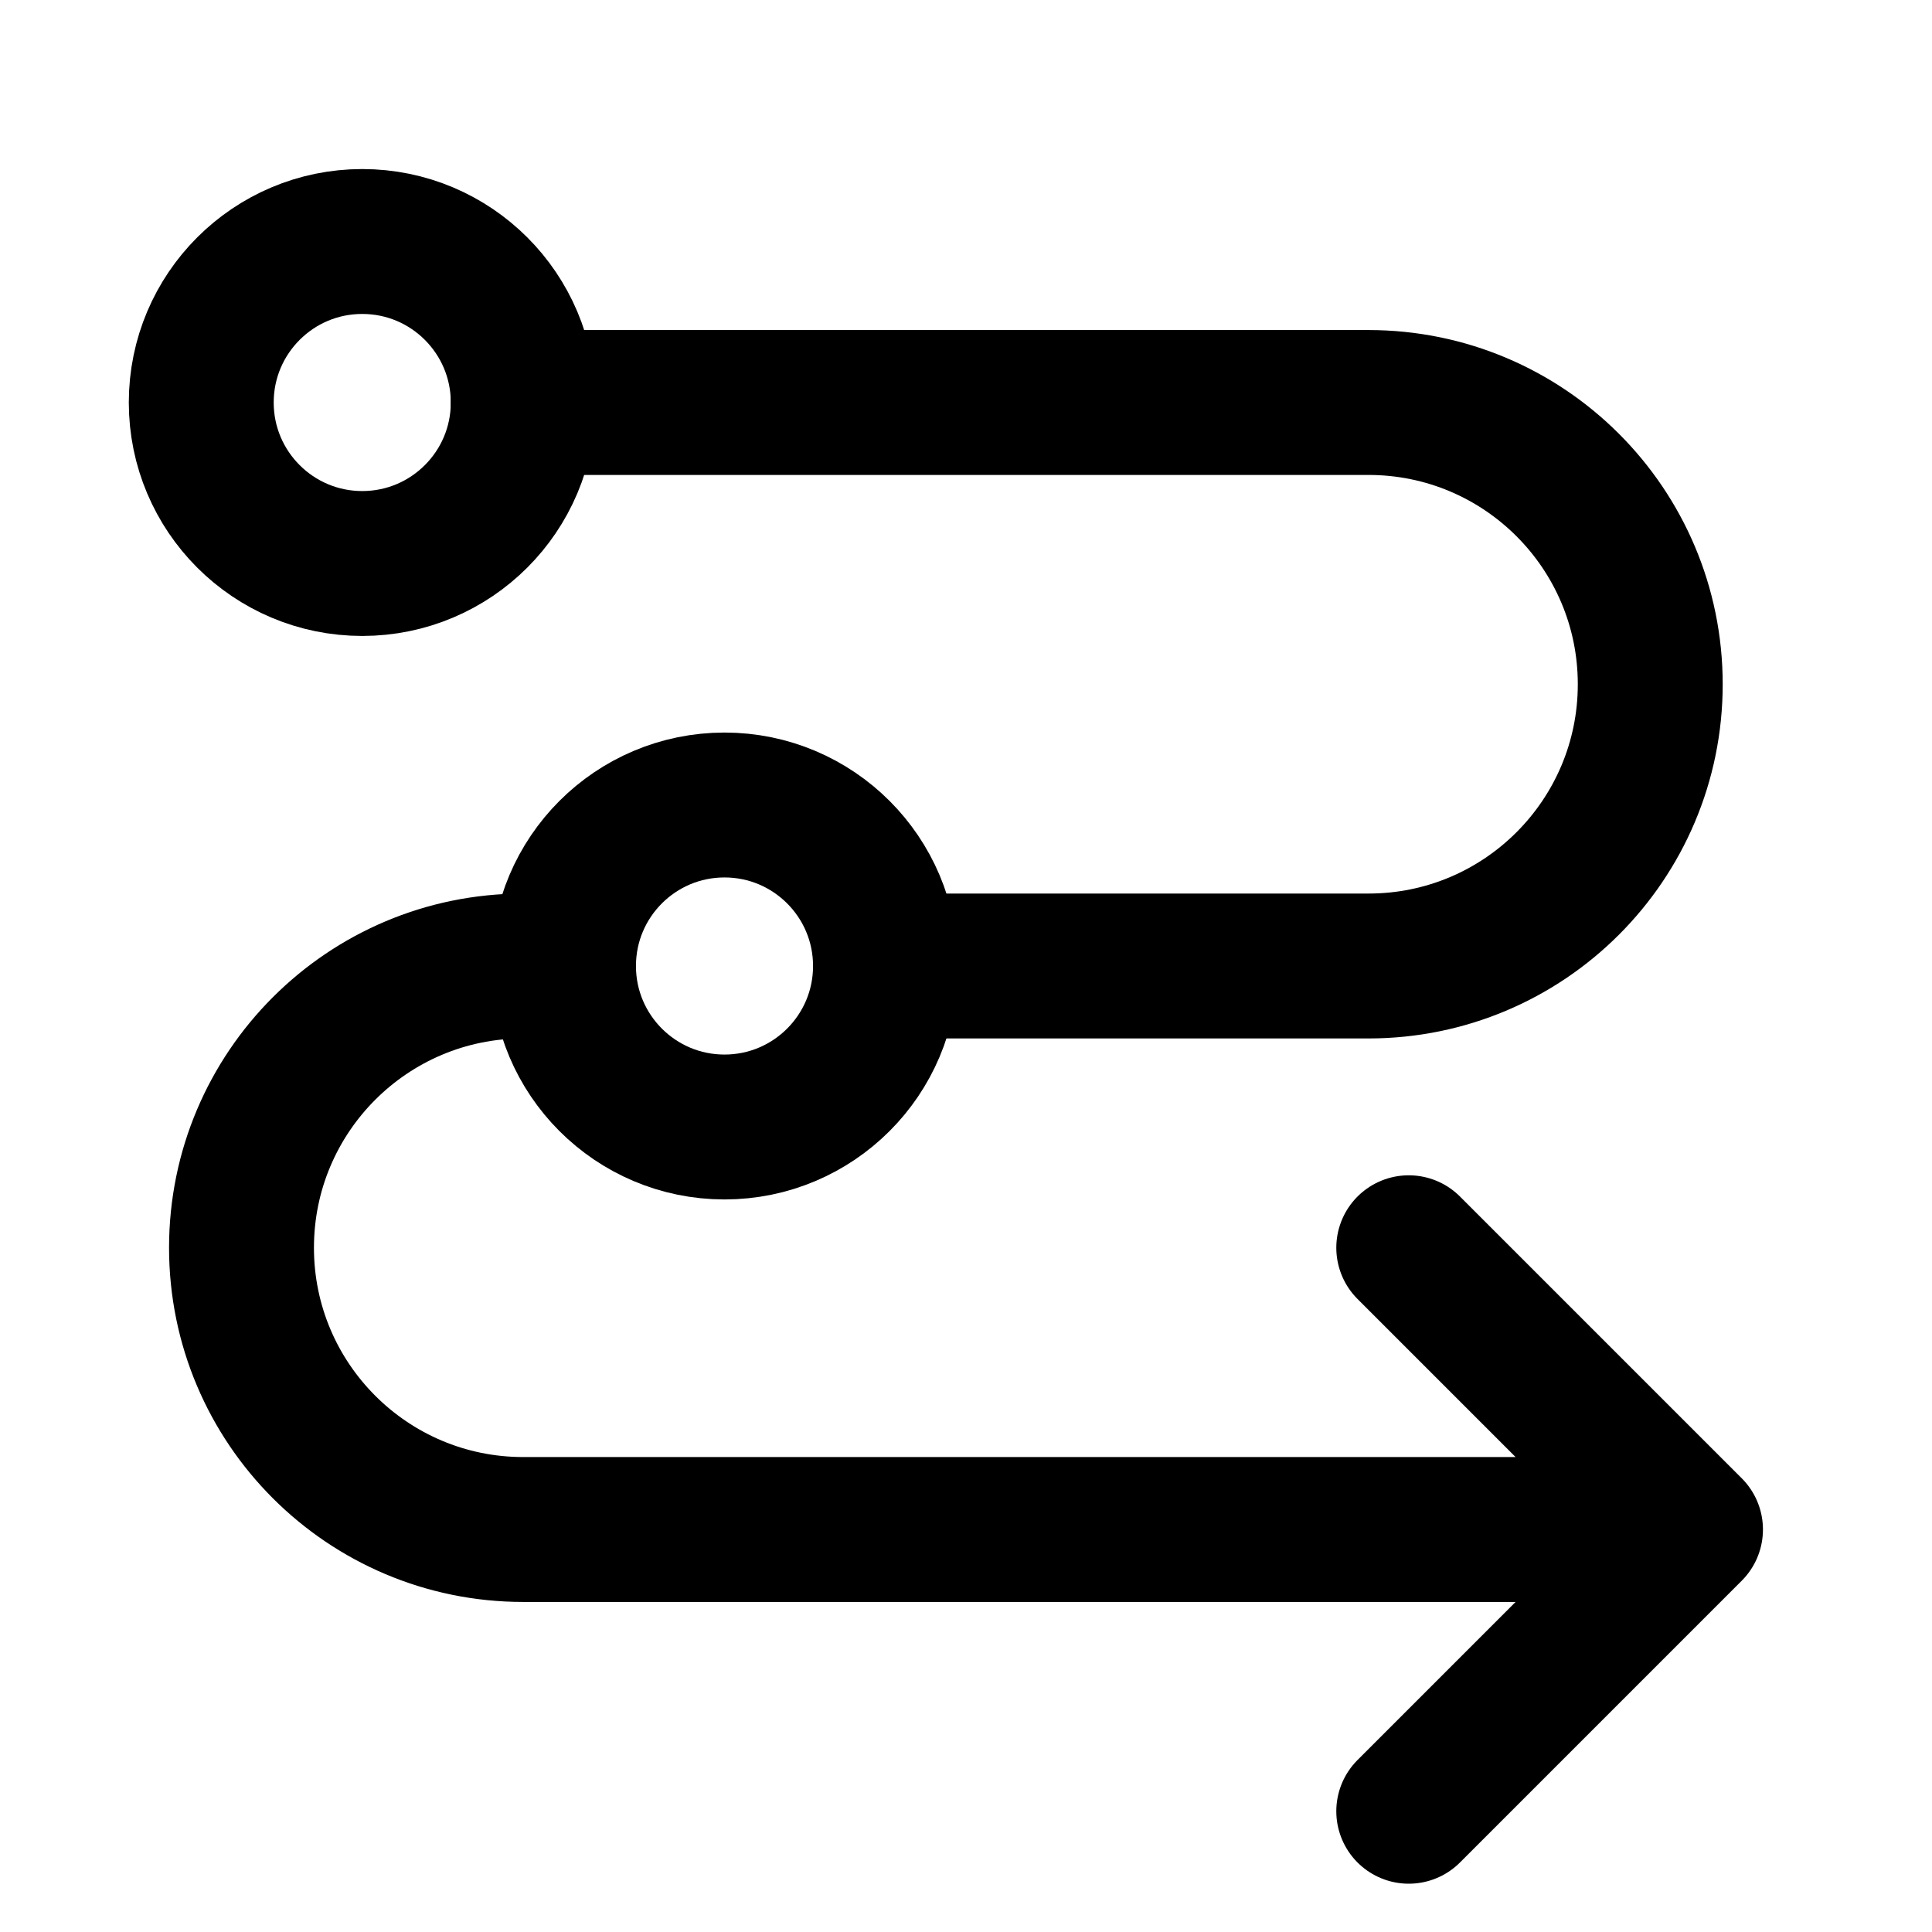
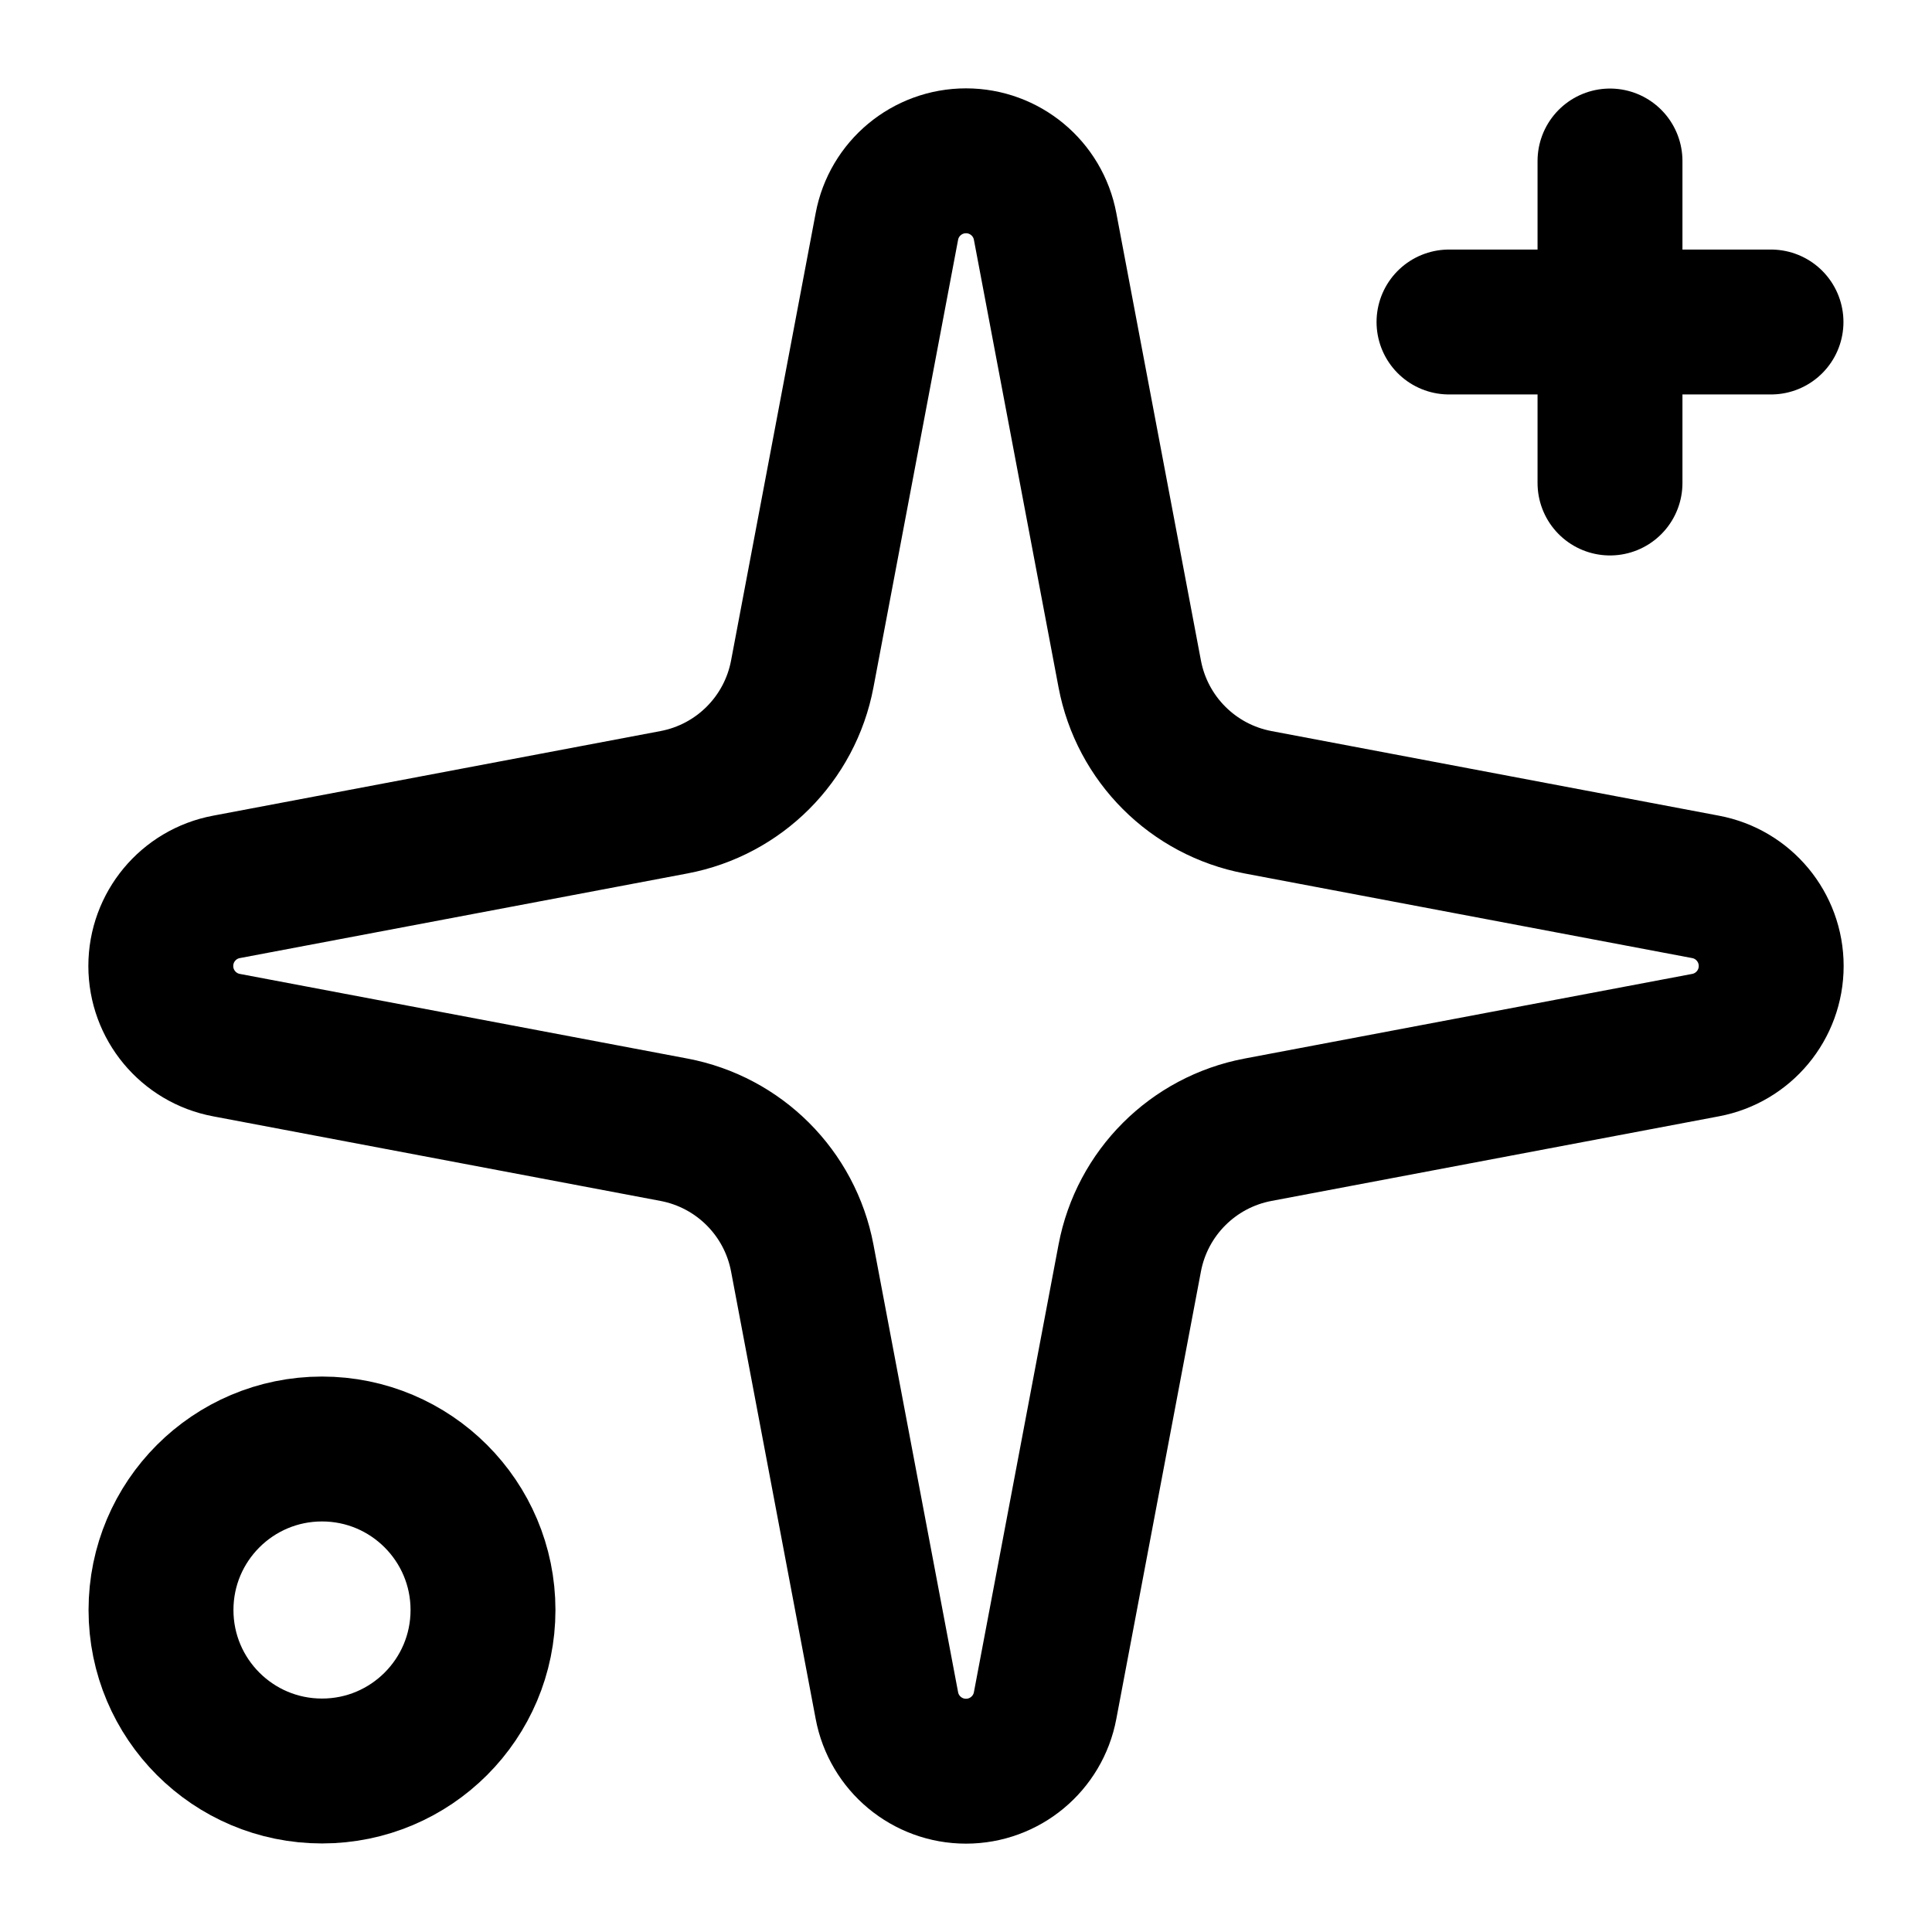
<svg xmlns="http://www.w3.org/2000/svg" viewBox="0 0 24 24" width="24" height="24" fill="none" stroke="#000" stroke-width="1.8" stroke-linecap="round" stroke-linejoin="round">
-   <circle cx="4.5" cy="5" r="2" />
-   <circle cx="9" cy="12" r="2" />
-   <path d="M6.5 5H17a3.5 3.5 0 0 1 0 7h-6m-4 0H6.5a3.5 3.5 0 0 0 0 7H21m-3.5-3.5L21 19l-3.5 3.5" />
+   <path d="M11.017 2.814a1 1 0 0 1 1.966 0l1.051 5.558a2 2 0 0 0 1.594 1.594l5.558 1.051a1 1 0 0 1 0 1.966l-5.558 1.051a2 2 0 0 0-1.594 1.594l-1.051 5.558a1 1 0 0 1-1.966 0l-1.051-5.558a2 2 0 0 0-1.594-1.594l-5.558-1.051a1 1 0 0 1 0-1.966l5.558-1.051a2 2 0 0 0 1.594-1.594z" />
+   <path d="M20 2v4" />
+   <path d="M22 4h-4" />
+   <circle cx="4" cy="20" r="2" />
</svg>
